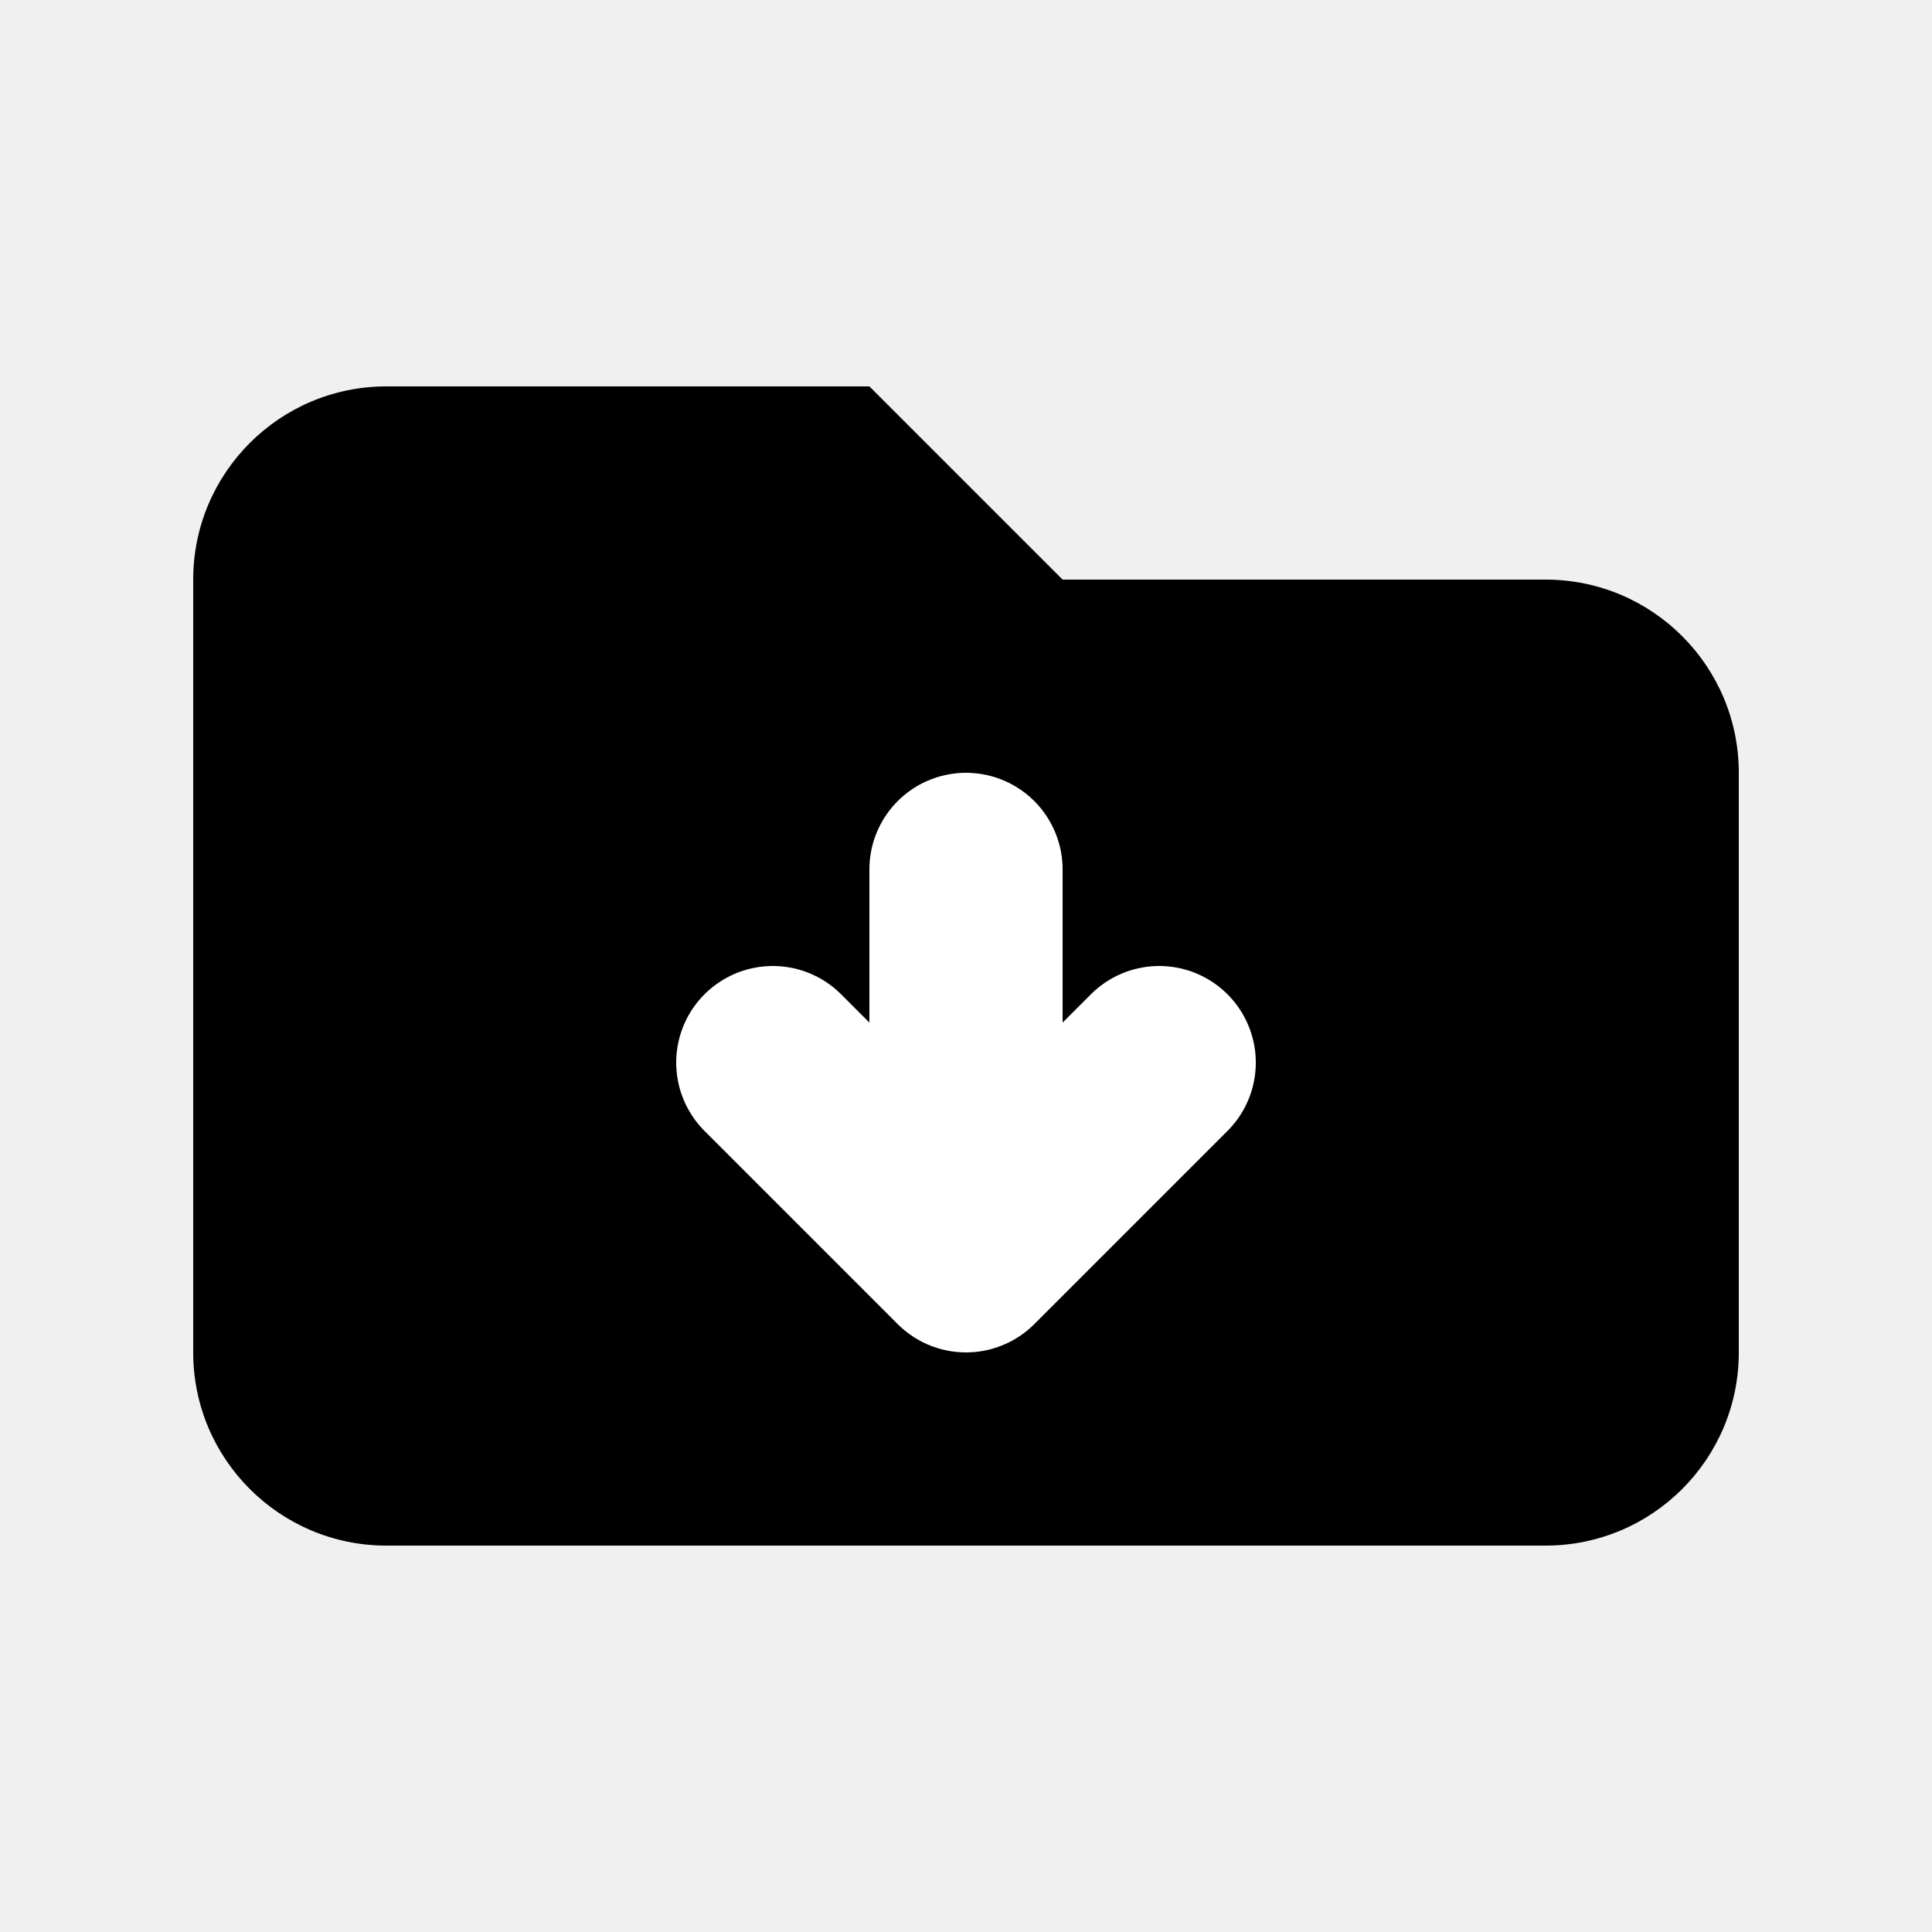
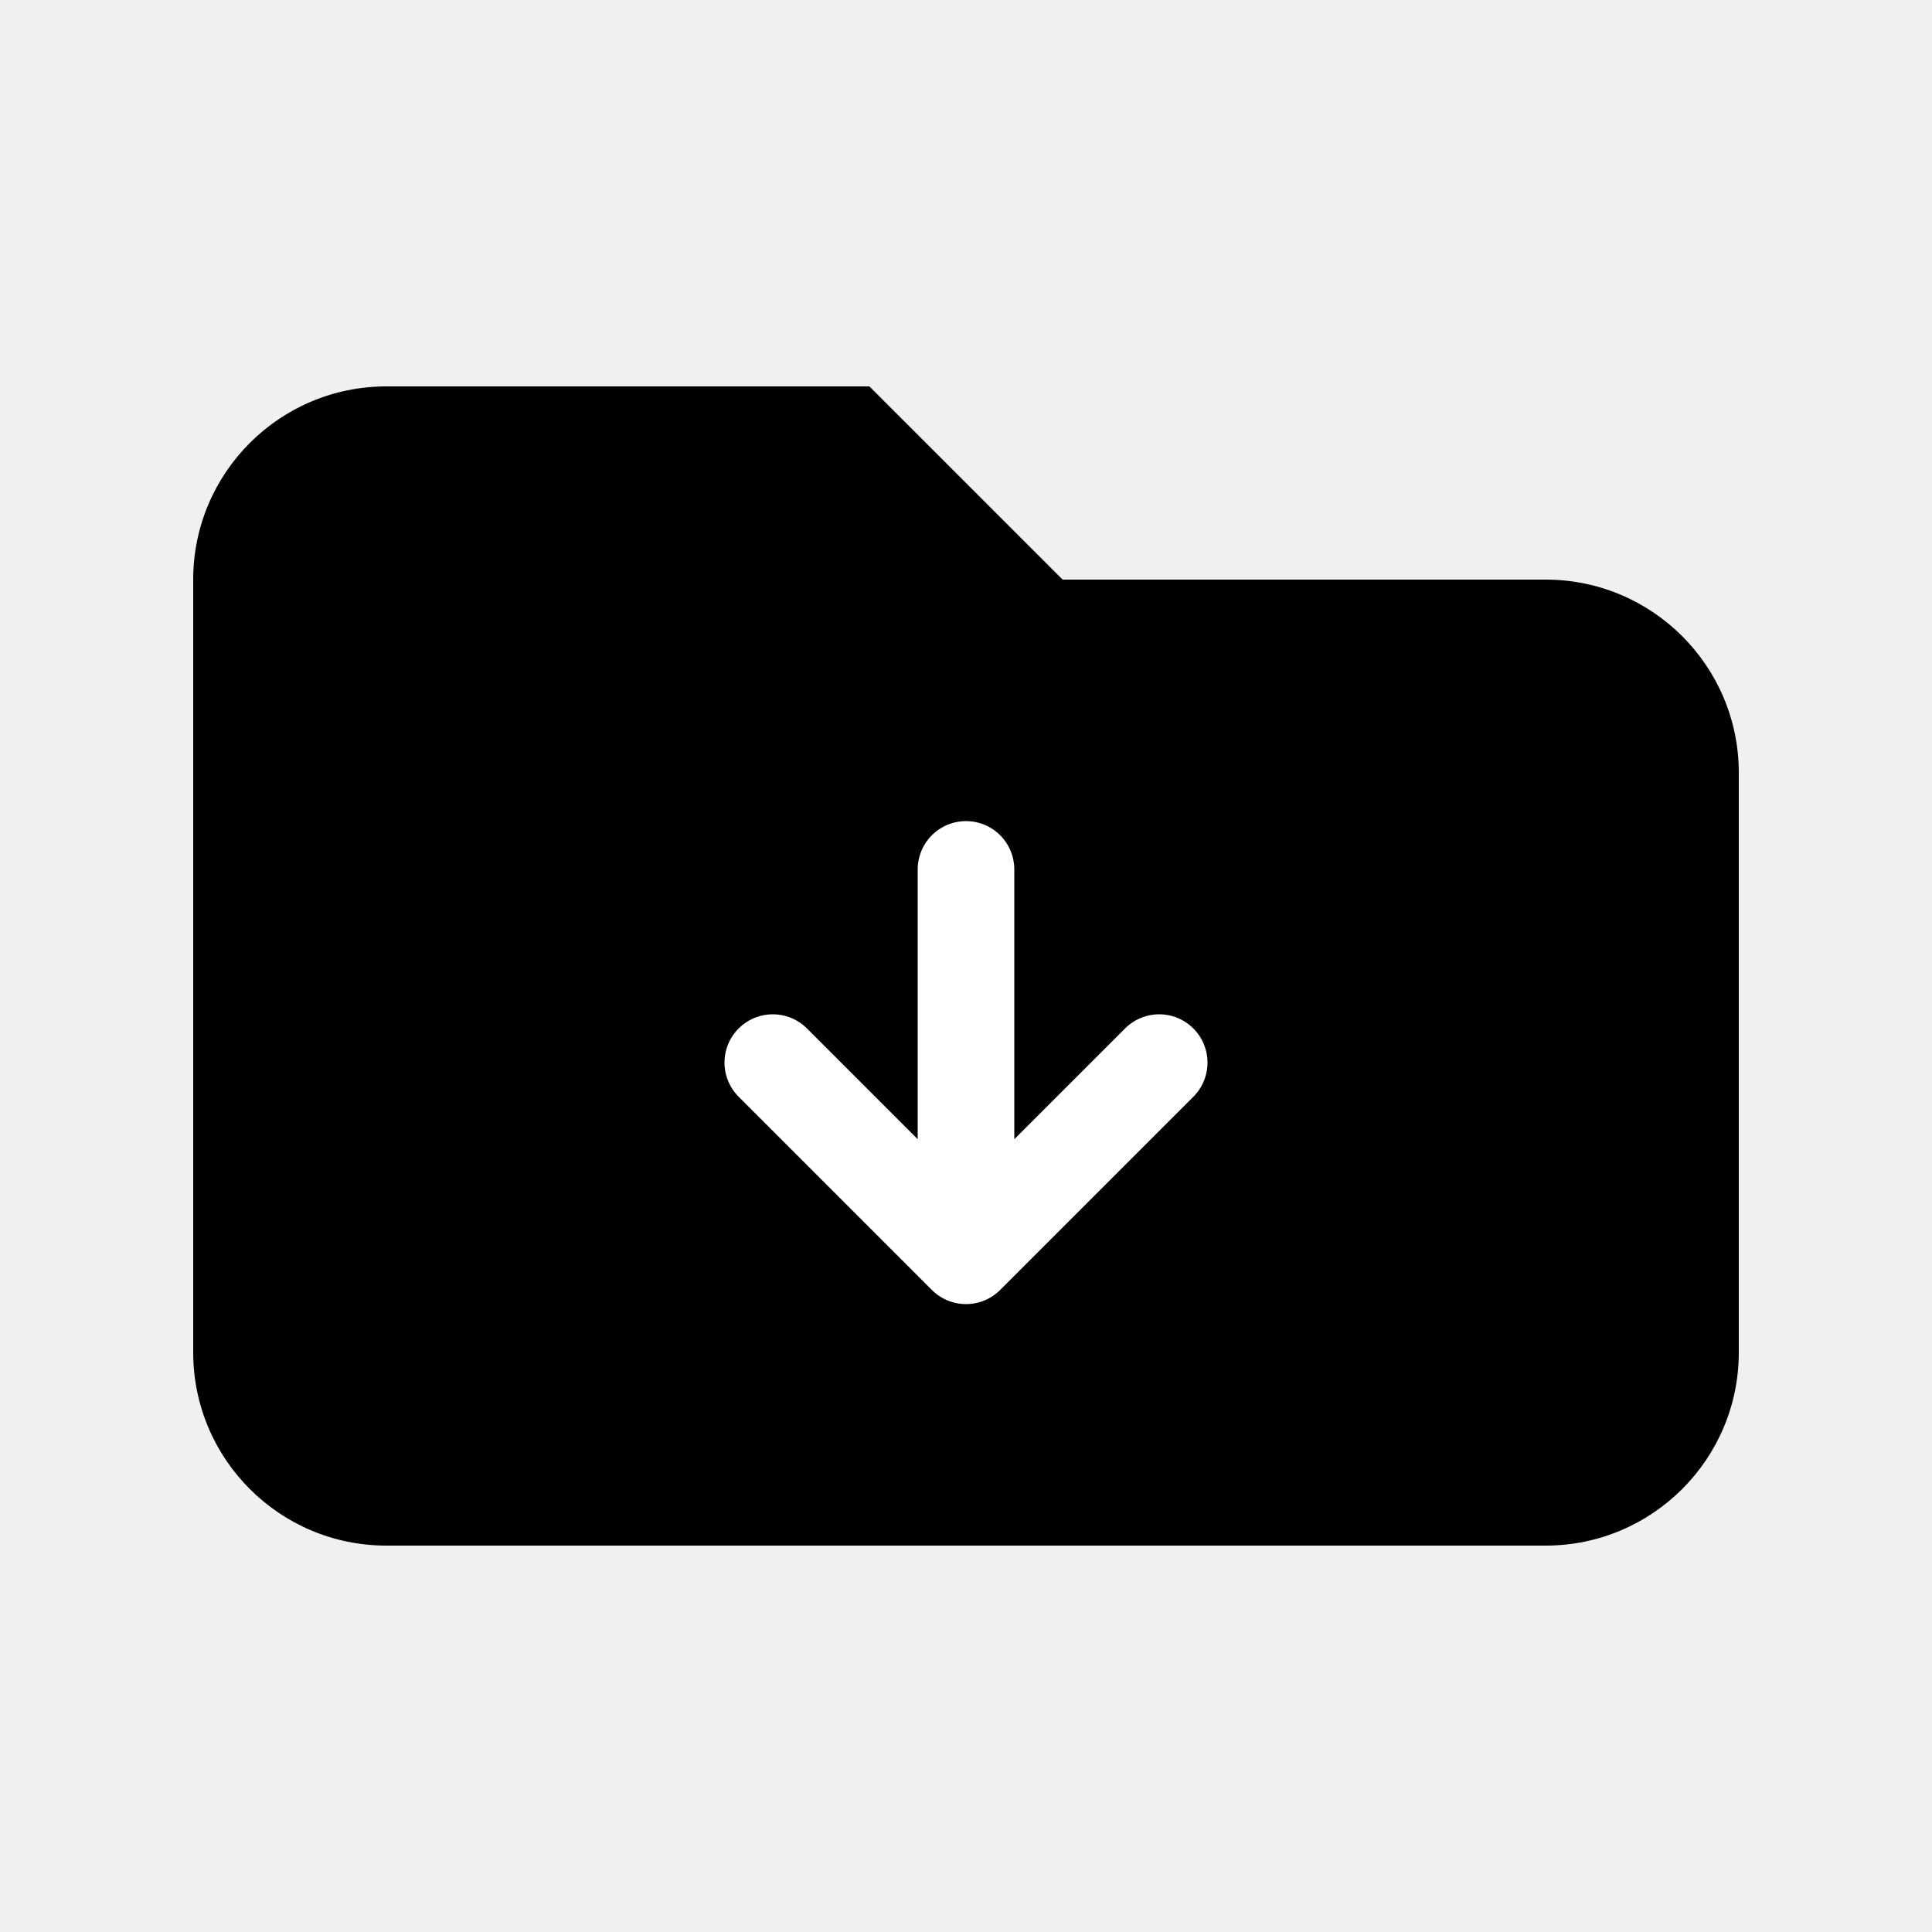
<svg xmlns="http://www.w3.org/2000/svg" viewBox="0 0 20 20" fill="currentColor">
  <path d="M2 6a2 2 0 012-2h5l2 2h5a2 2 0 012 2v6a2 2 0 01-2 2H4a2 2 0 01-2-2V6z" />
-   <path stroke="#fff" stroke-linecap="round" stroke-linejoin="round" stroke-width="2" d="M10 9v4m0 0l-2-2m2 2l2-2" />
+   <path stroke="#fff" stroke-linecap="round" stroke-linejoin="round" d="M10 9v4m0 0l-2-2m2 2l2-2" />
</svg>
